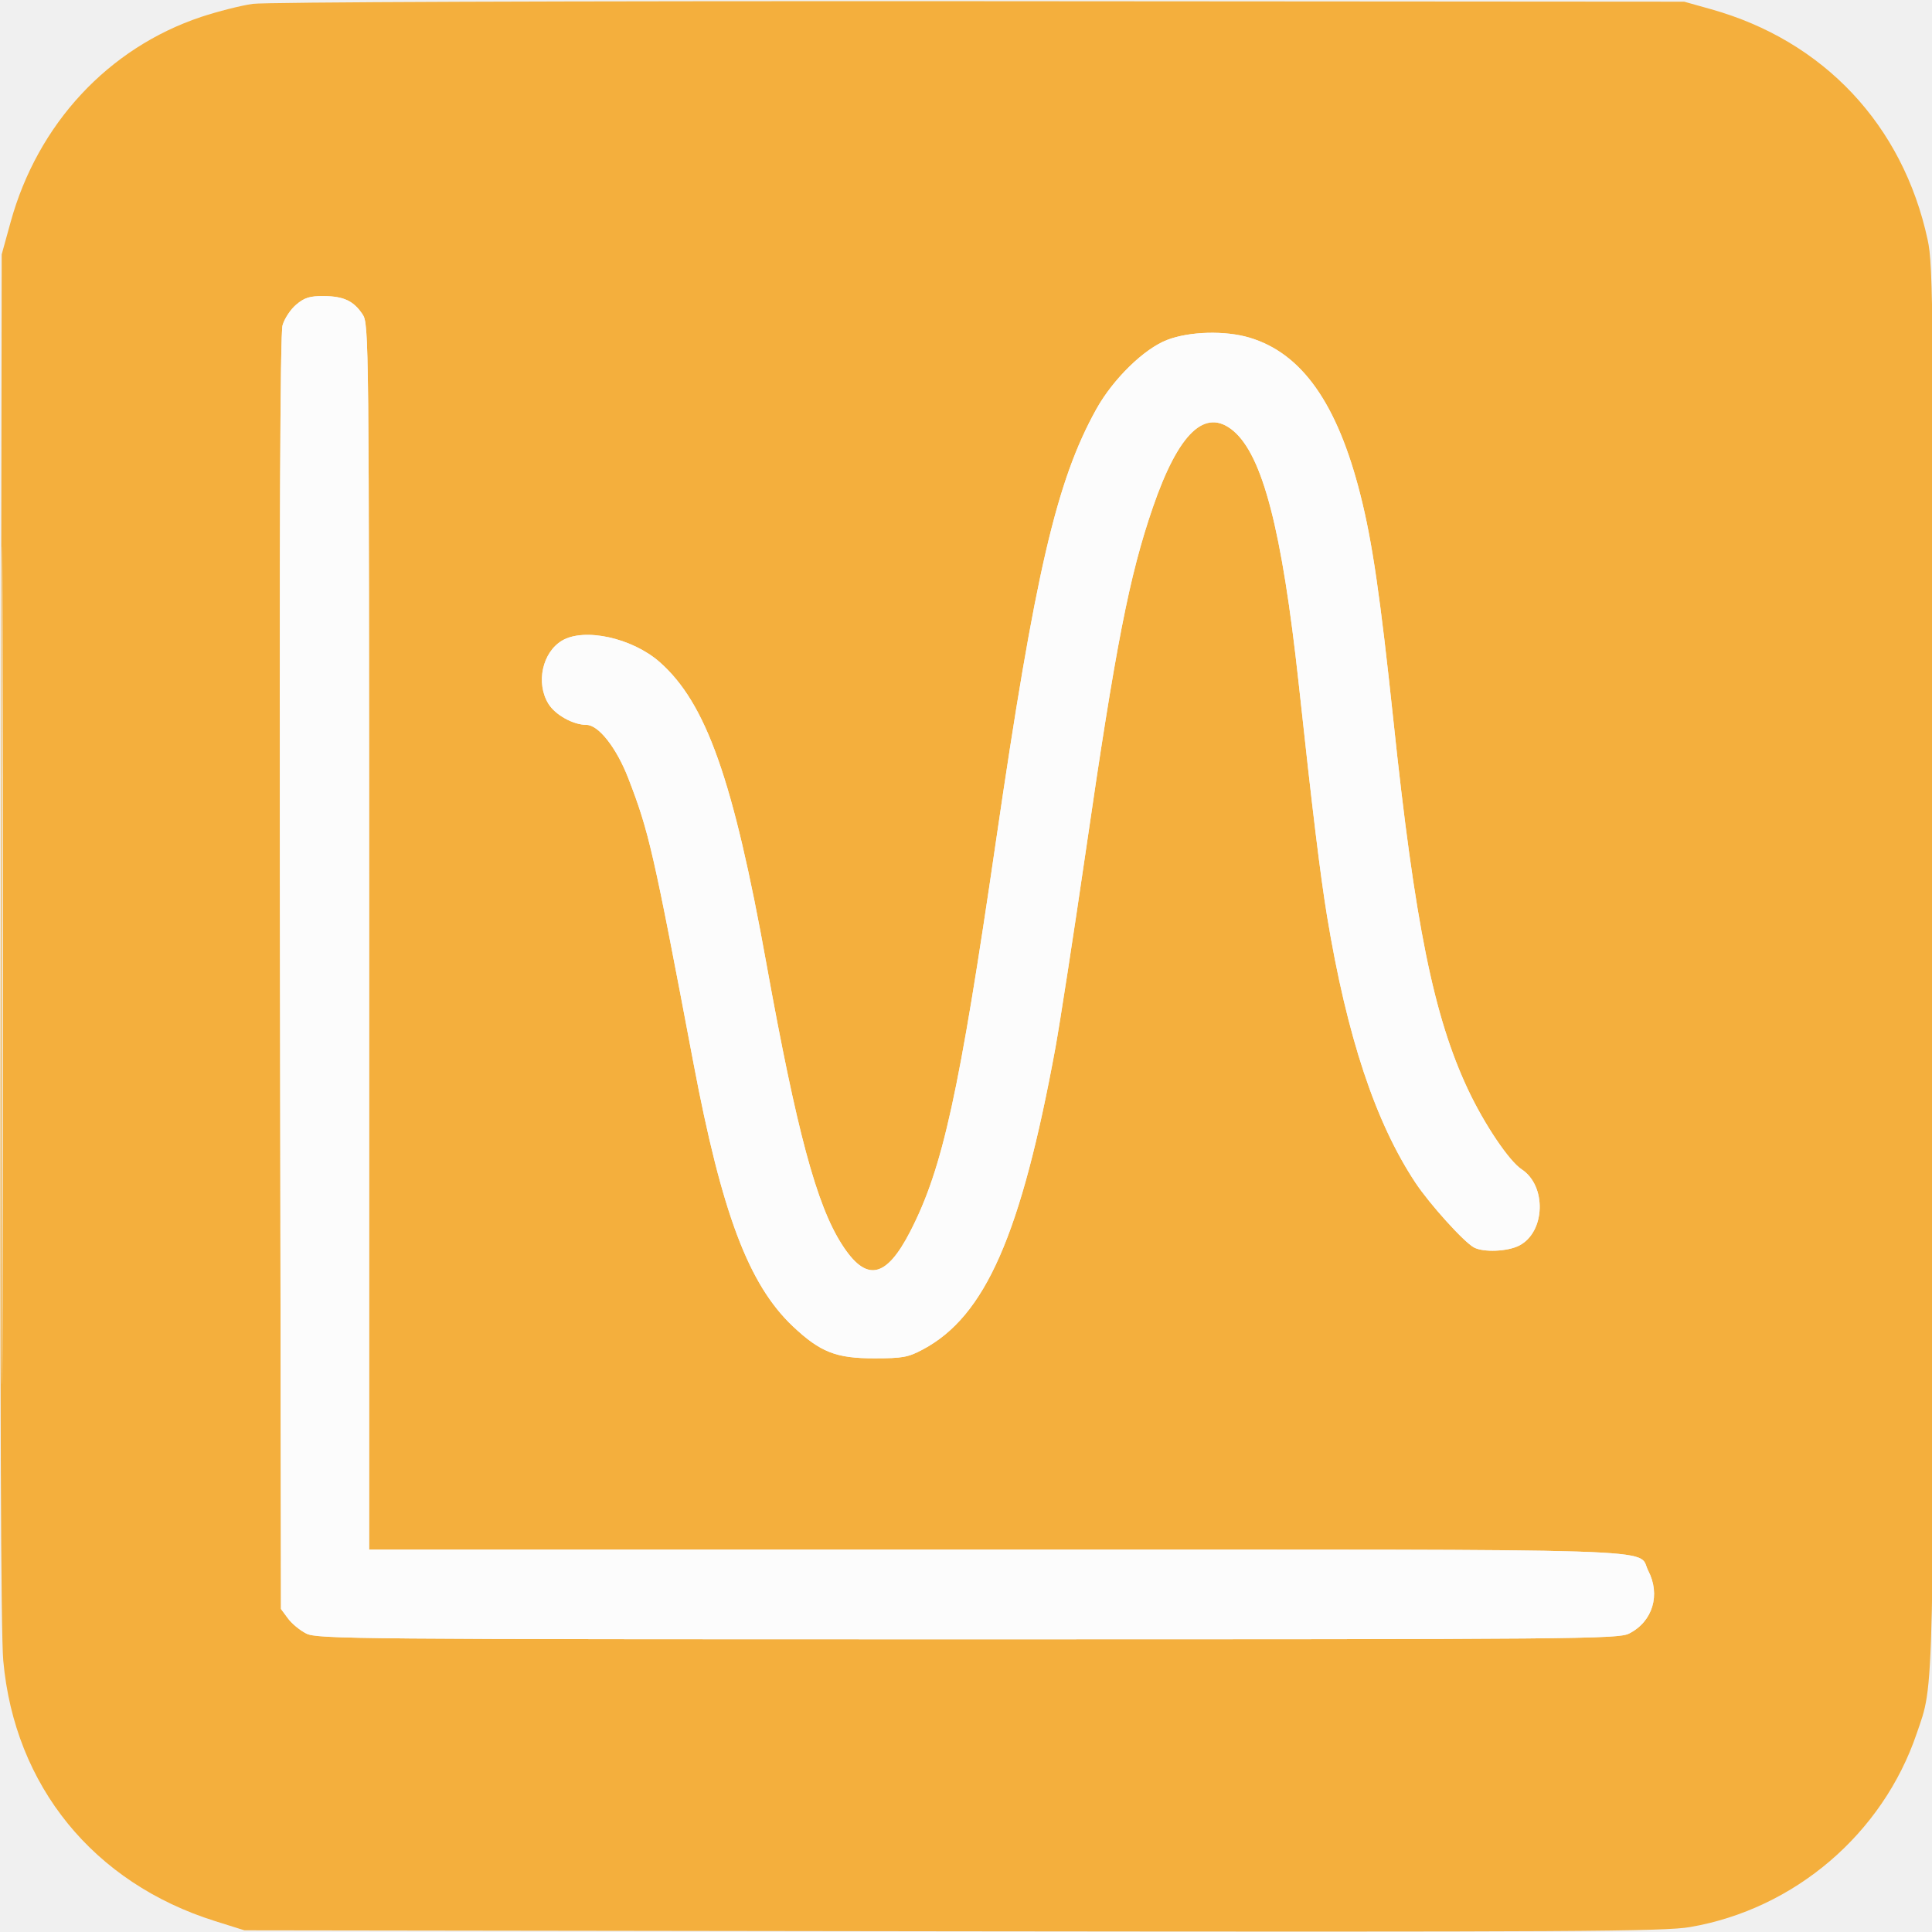
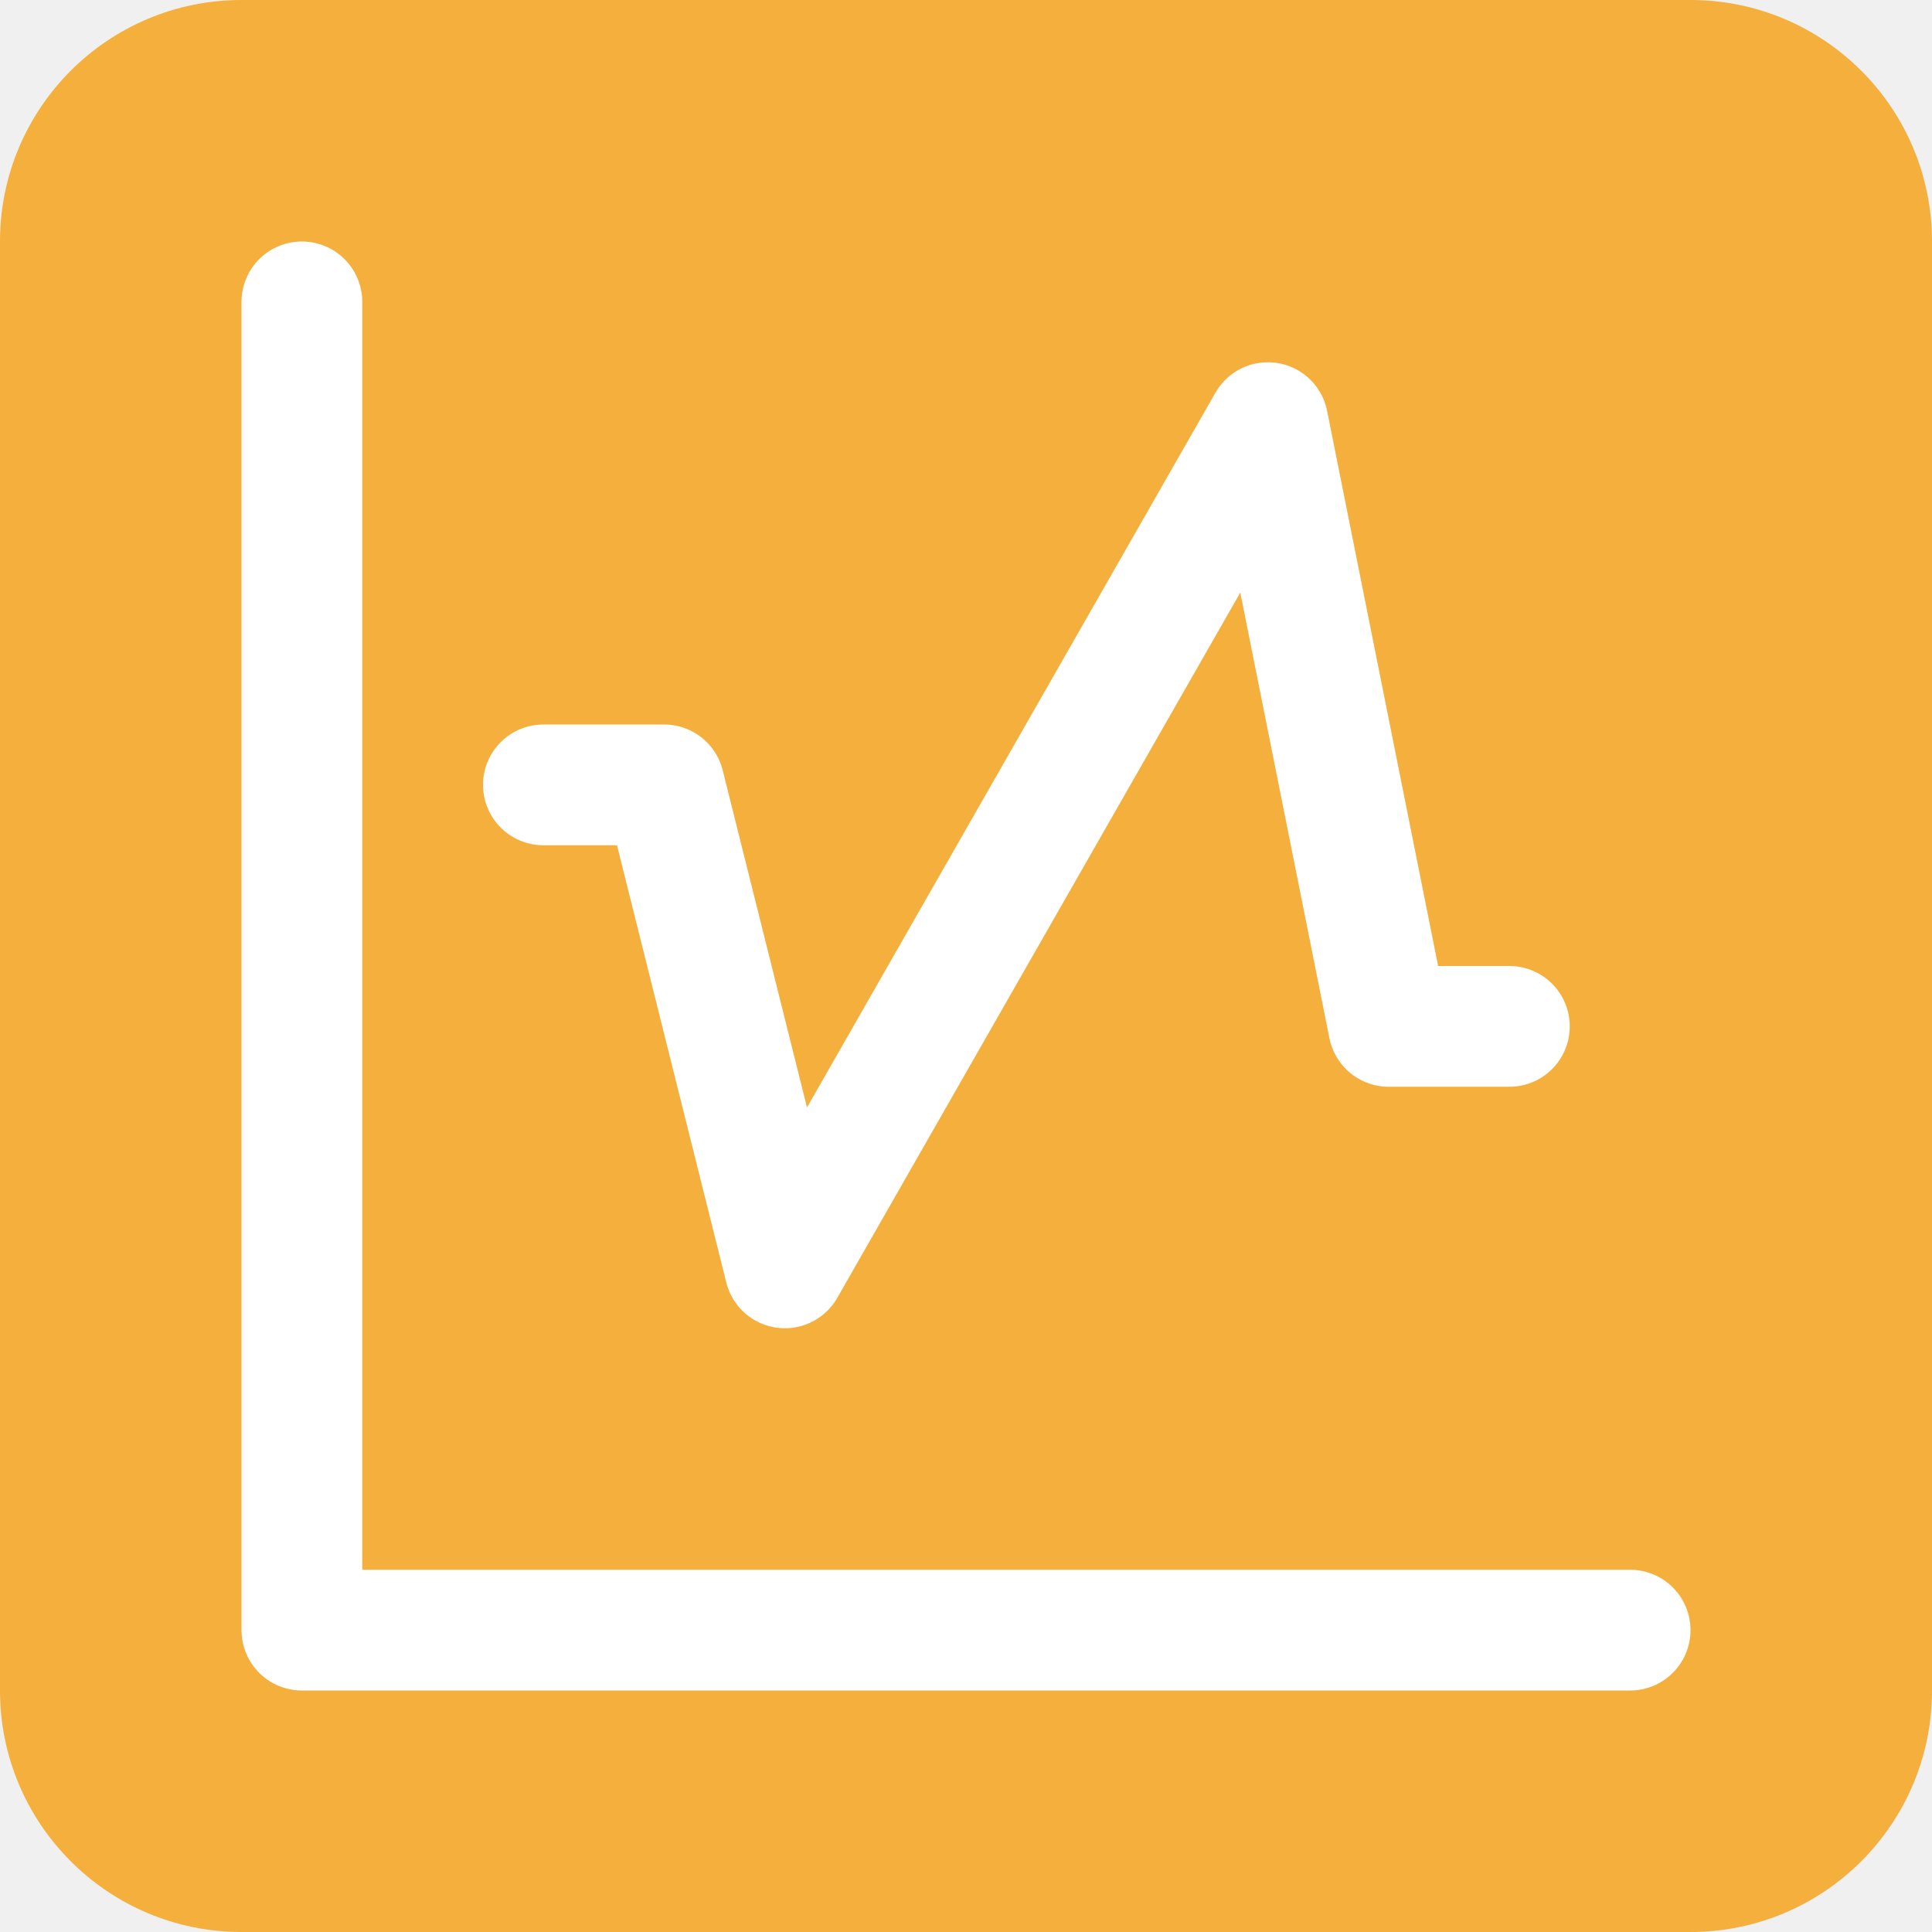
<svg xmlns="http://www.w3.org/2000/svg" width="16" height="16" viewBox="0 0 16 16" fill="none">
-   <g clip-path="url(#clip0_4897_308)">
-     <path fill-rule="evenodd" clip-rule="evenodd" d="M2.093 0.032C1.994 0.046 1.802 0.095 1.666 0.14C0.897 0.397 0.312 1.026 0.088 1.839L0.014 2.107L0.006 7.766C0 11.612 0.007 13.53 0.027 13.752C0.12 14.79 0.774 15.594 1.782 15.91L2.024 15.986L7.889 15.994C13.044 16 13.783 15.996 13.997 15.959C14.862 15.81 15.591 15.187 15.873 14.357C16.02 13.925 16.014 14.193 16.014 7.986C16.014 2.527 16.011 2.204 15.964 1.986C15.759 1.035 15.103 0.337 14.169 0.076L13.948 0.014L8.11 0.01C4.604 0.008 2.2 0.017 2.093 0.032ZM0.013 8C0.013 11.09 0.017 12.35 0.021 10.8C0.025 9.25 0.025 6.722 0.021 5.182C0.017 3.642 0.013 4.91 0.013 8ZM2.454 2.522C2.407 2.561 2.356 2.638 2.34 2.694C2.32 2.764 2.313 4.404 2.319 8.06L2.327 13.325L2.384 13.402C2.415 13.445 2.484 13.502 2.536 13.528C2.624 13.574 2.943 13.576 8.014 13.576C13.085 13.576 13.403 13.574 13.492 13.528C13.687 13.429 13.754 13.207 13.649 13.006C13.553 12.819 13.98 12.833 8.249 12.833H3.057L3.057 7.759C3.056 2.79 3.055 2.683 3.003 2.604C2.929 2.492 2.846 2.453 2.68 2.452C2.567 2.451 2.521 2.465 2.454 2.522ZM9.666 2.815C9.475 2.888 9.219 3.138 9.08 3.387C8.749 3.982 8.572 4.745 8.248 6.967C7.943 9.057 7.808 9.673 7.539 10.197C7.337 10.59 7.173 10.621 6.971 10.304C6.761 9.976 6.598 9.367 6.348 7.986C6.072 6.453 5.848 5.822 5.462 5.482C5.235 5.283 4.84 5.196 4.655 5.305C4.492 5.401 4.436 5.655 4.541 5.827C4.597 5.92 4.747 6.003 4.856 6.003C4.957 6.003 5.106 6.193 5.204 6.447C5.375 6.89 5.41 7.044 5.742 8.799C5.978 10.049 6.2 10.637 6.565 10.983C6.793 11.198 6.924 11.25 7.243 11.249C7.473 11.249 7.521 11.241 7.642 11.176C8.16 10.901 8.456 10.226 8.741 8.675C8.778 8.47 8.891 7.741 8.991 7.055C9.24 5.341 9.352 4.769 9.548 4.2C9.761 3.582 9.982 3.373 10.214 3.568C10.457 3.773 10.617 4.39 10.755 5.658C10.872 6.741 10.934 7.244 10.99 7.587C11.155 8.585 11.39 9.294 11.723 9.796C11.84 9.972 12.124 10.287 12.207 10.331C12.286 10.373 12.485 10.365 12.582 10.315C12.798 10.203 12.81 9.821 12.602 9.684C12.498 9.616 12.296 9.316 12.16 9.029C11.873 8.421 11.717 7.651 11.539 5.962C11.431 4.943 11.365 4.486 11.266 4.097C11.075 3.341 10.781 2.925 10.347 2.796C10.146 2.736 9.85 2.744 9.666 2.815Z" fill="#F4AF3D" />
-     <path fill-rule="evenodd" clip-rule="evenodd" d="M2.454 2.522C2.407 2.561 2.356 2.638 2.34 2.694C2.32 2.764 2.313 4.404 2.319 8.06L2.327 13.325L2.384 13.402C2.415 13.445 2.484 13.502 2.536 13.528C2.624 13.574 2.943 13.576 8.014 13.576C13.085 13.576 13.403 13.574 13.492 13.528C13.687 13.429 13.754 13.207 13.649 13.006C13.553 12.819 13.98 12.833 8.249 12.833H3.057L3.057 7.759C3.056 2.79 3.055 2.683 3.003 2.604C2.929 2.492 2.846 2.453 2.68 2.452C2.567 2.451 2.521 2.465 2.454 2.522ZM9.666 2.815C9.475 2.888 9.219 3.138 9.08 3.387C8.749 3.982 8.572 4.745 8.248 6.967C7.943 9.058 7.808 9.673 7.539 10.197C7.337 10.59 7.173 10.621 6.971 10.304C6.761 9.976 6.598 9.367 6.348 7.986C6.072 6.453 5.848 5.822 5.462 5.482C5.235 5.283 4.84 5.196 4.655 5.305C4.492 5.402 4.436 5.655 4.541 5.827C4.597 5.92 4.747 6.003 4.856 6.003C4.957 6.003 5.106 6.193 5.204 6.447C5.375 6.89 5.41 7.044 5.742 8.799C5.978 10.049 6.2 10.637 6.565 10.983C6.793 11.198 6.924 11.25 7.243 11.249C7.473 11.249 7.521 11.241 7.642 11.176C8.16 10.901 8.456 10.226 8.741 8.675C8.778 8.47 8.891 7.741 8.991 7.055C9.24 5.341 9.352 4.769 9.548 4.2C9.761 3.582 9.982 3.373 10.214 3.568C10.457 3.773 10.617 4.39 10.755 5.658C10.872 6.741 10.934 7.244 10.99 7.587C11.155 8.585 11.39 9.294 11.723 9.796C11.84 9.972 12.124 10.287 12.207 10.331C12.286 10.373 12.485 10.365 12.582 10.315C12.798 10.203 12.81 9.821 12.602 9.684C12.498 9.616 12.296 9.316 12.16 9.029C11.873 8.421 11.717 7.651 11.539 5.962C11.431 4.944 11.365 4.486 11.266 4.097C11.075 3.341 10.781 2.925 10.347 2.796C10.146 2.736 9.85 2.744 9.666 2.815Z" fill="#FCFCFC" />
+   <g clip-path="url(#clip0_4961_885)">
+     <path d="M14 0H2a2 2 0 0 0-2 2v12a2 2 0 0 0 2 2h12a2 2 0 0 0 2-2V2a2 2 0 0 0-2-2z" fill="#F4AF3D" />
+     <path d="M13.5 13.5h-11v-11" stroke="#fff" stroke-linecap="round" stroke-linejoin="round" />
+     <path d="M4.5 6.5h1l1 4 4-7 1 5h1" stroke="#fff" stroke-linecap="round" stroke-linejoin="round" />
  </g>
  <defs>
-     <clipPath id="clip0_4897_308">
-       <rect width="16" height="16" fill="white" />
+     <clipPath id="clip0_4961_885">
+       <path fill="#fff" d="M0 0h16v16H0z" />
    </clipPath>
  </defs>
</svg>
